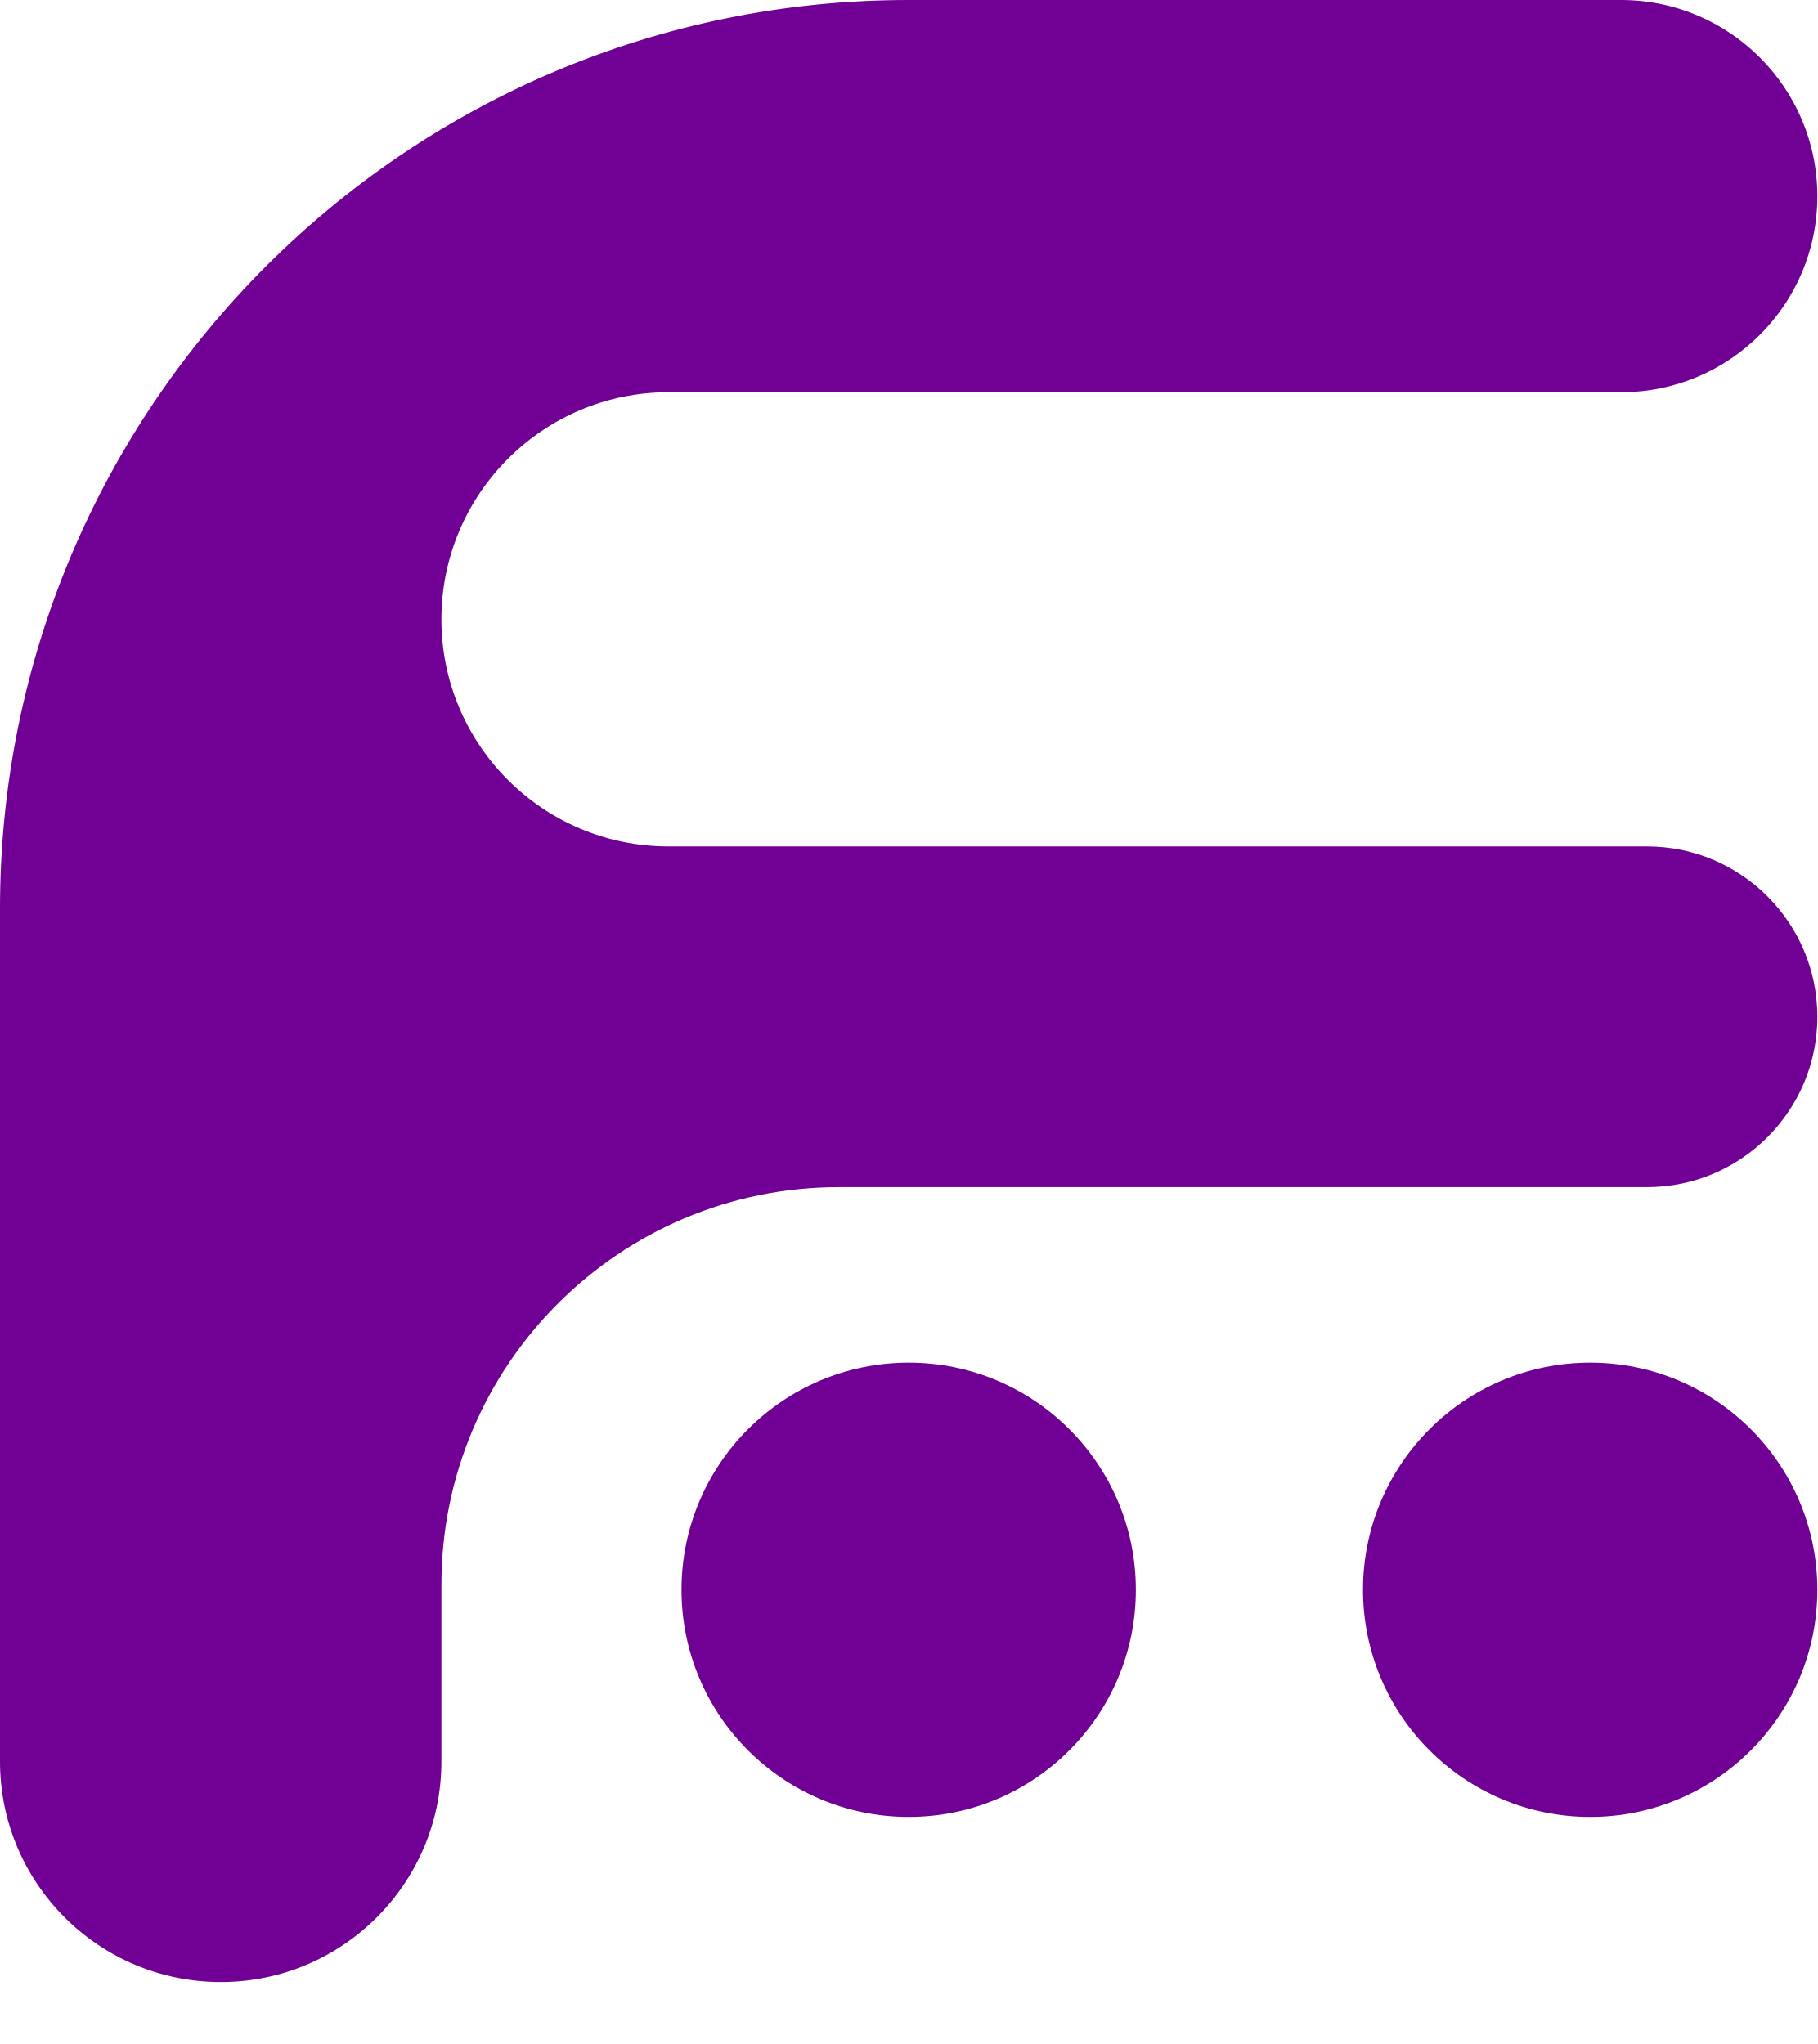
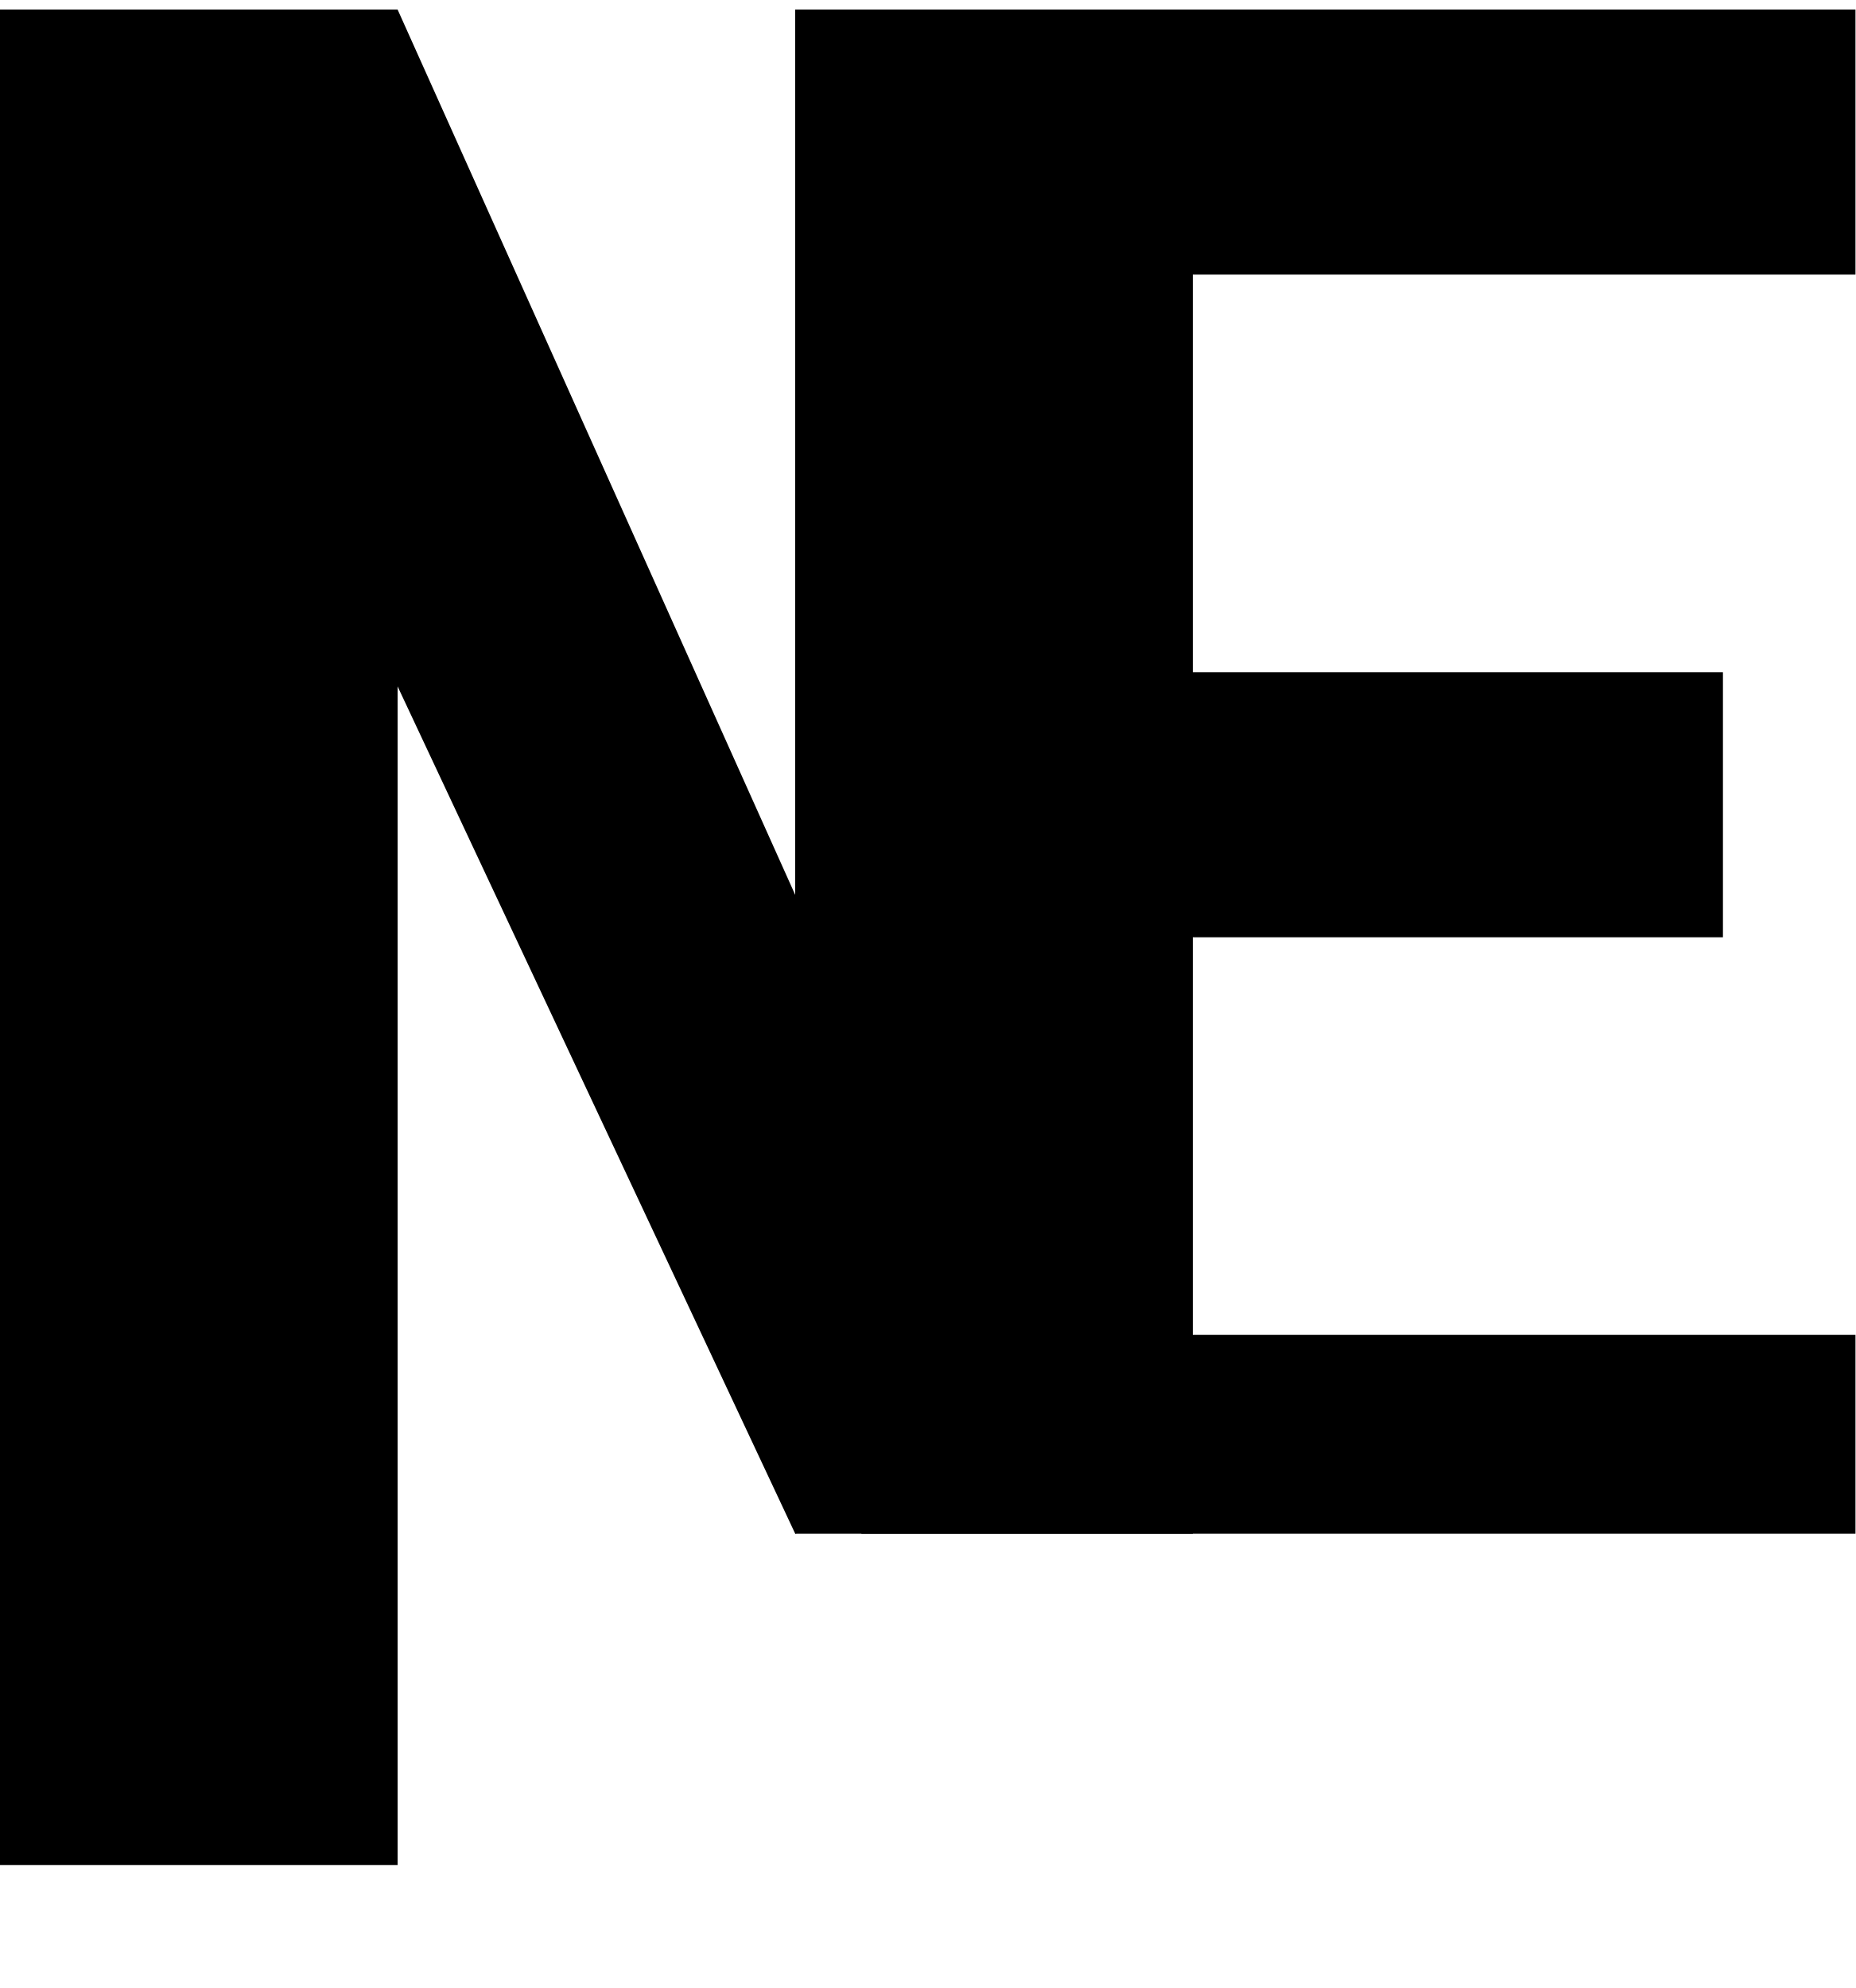
- <svg xmlns="http://www.w3.org/2000/svg" width="8" height="9" viewBox="0 0 8 9" fill="none">
-   <path d="M0.972 8.727C0.435 8.727 0 8.292 0 7.756V4C0 1.791 1.791 0 4 0H7.136C7.613 0 8 0.387 8 0.864C8 1.341 7.613 1.727 7.136 1.727H2.943C2.391 1.727 1.943 2.175 1.943 2.727C1.943 3.28 2.391 3.727 2.943 3.727H7.25C7.664 3.727 8 4.063 8 4.477C8 4.891 7.664 5.227 7.25 5.227H3.693C2.727 5.227 1.943 6.011 1.943 6.977V7.756C1.943 8.292 1.508 8.727 0.972 8.727Z" fill="#710094" />
-   <circle cx="4" cy="7" r="1" fill="#710094" />
-   <circle cx="7" cy="7" r="1" fill="#710094" />
+ <svg xmlns="http://www.w3.org/2000/svg" width="14" height="15" viewBox="0 0 14 15" fill="none">
+   <rect y="0.072" width="3" height="14" fill="black" />
+   <path d="M6 0.072H9V11.572H6V0.072Z" fill="black" />
+   <path d="M1 0.917L3 0.072L7.884 10.947L6 11.572L1 0.917Z" fill="black" />
+   <path d="M6 2.072V0.072L14 0.072V2.072L6 2.072Z" fill="black" />
+   <path d="M6 7.072V5.072H13V7.072H6Z" fill="black" />
+   <path d="M6.5 11.572L6 10.072H14V11.572L12.5 11.572H10.5H9H8.5H6.5Z" fill="black" />
</svg>
